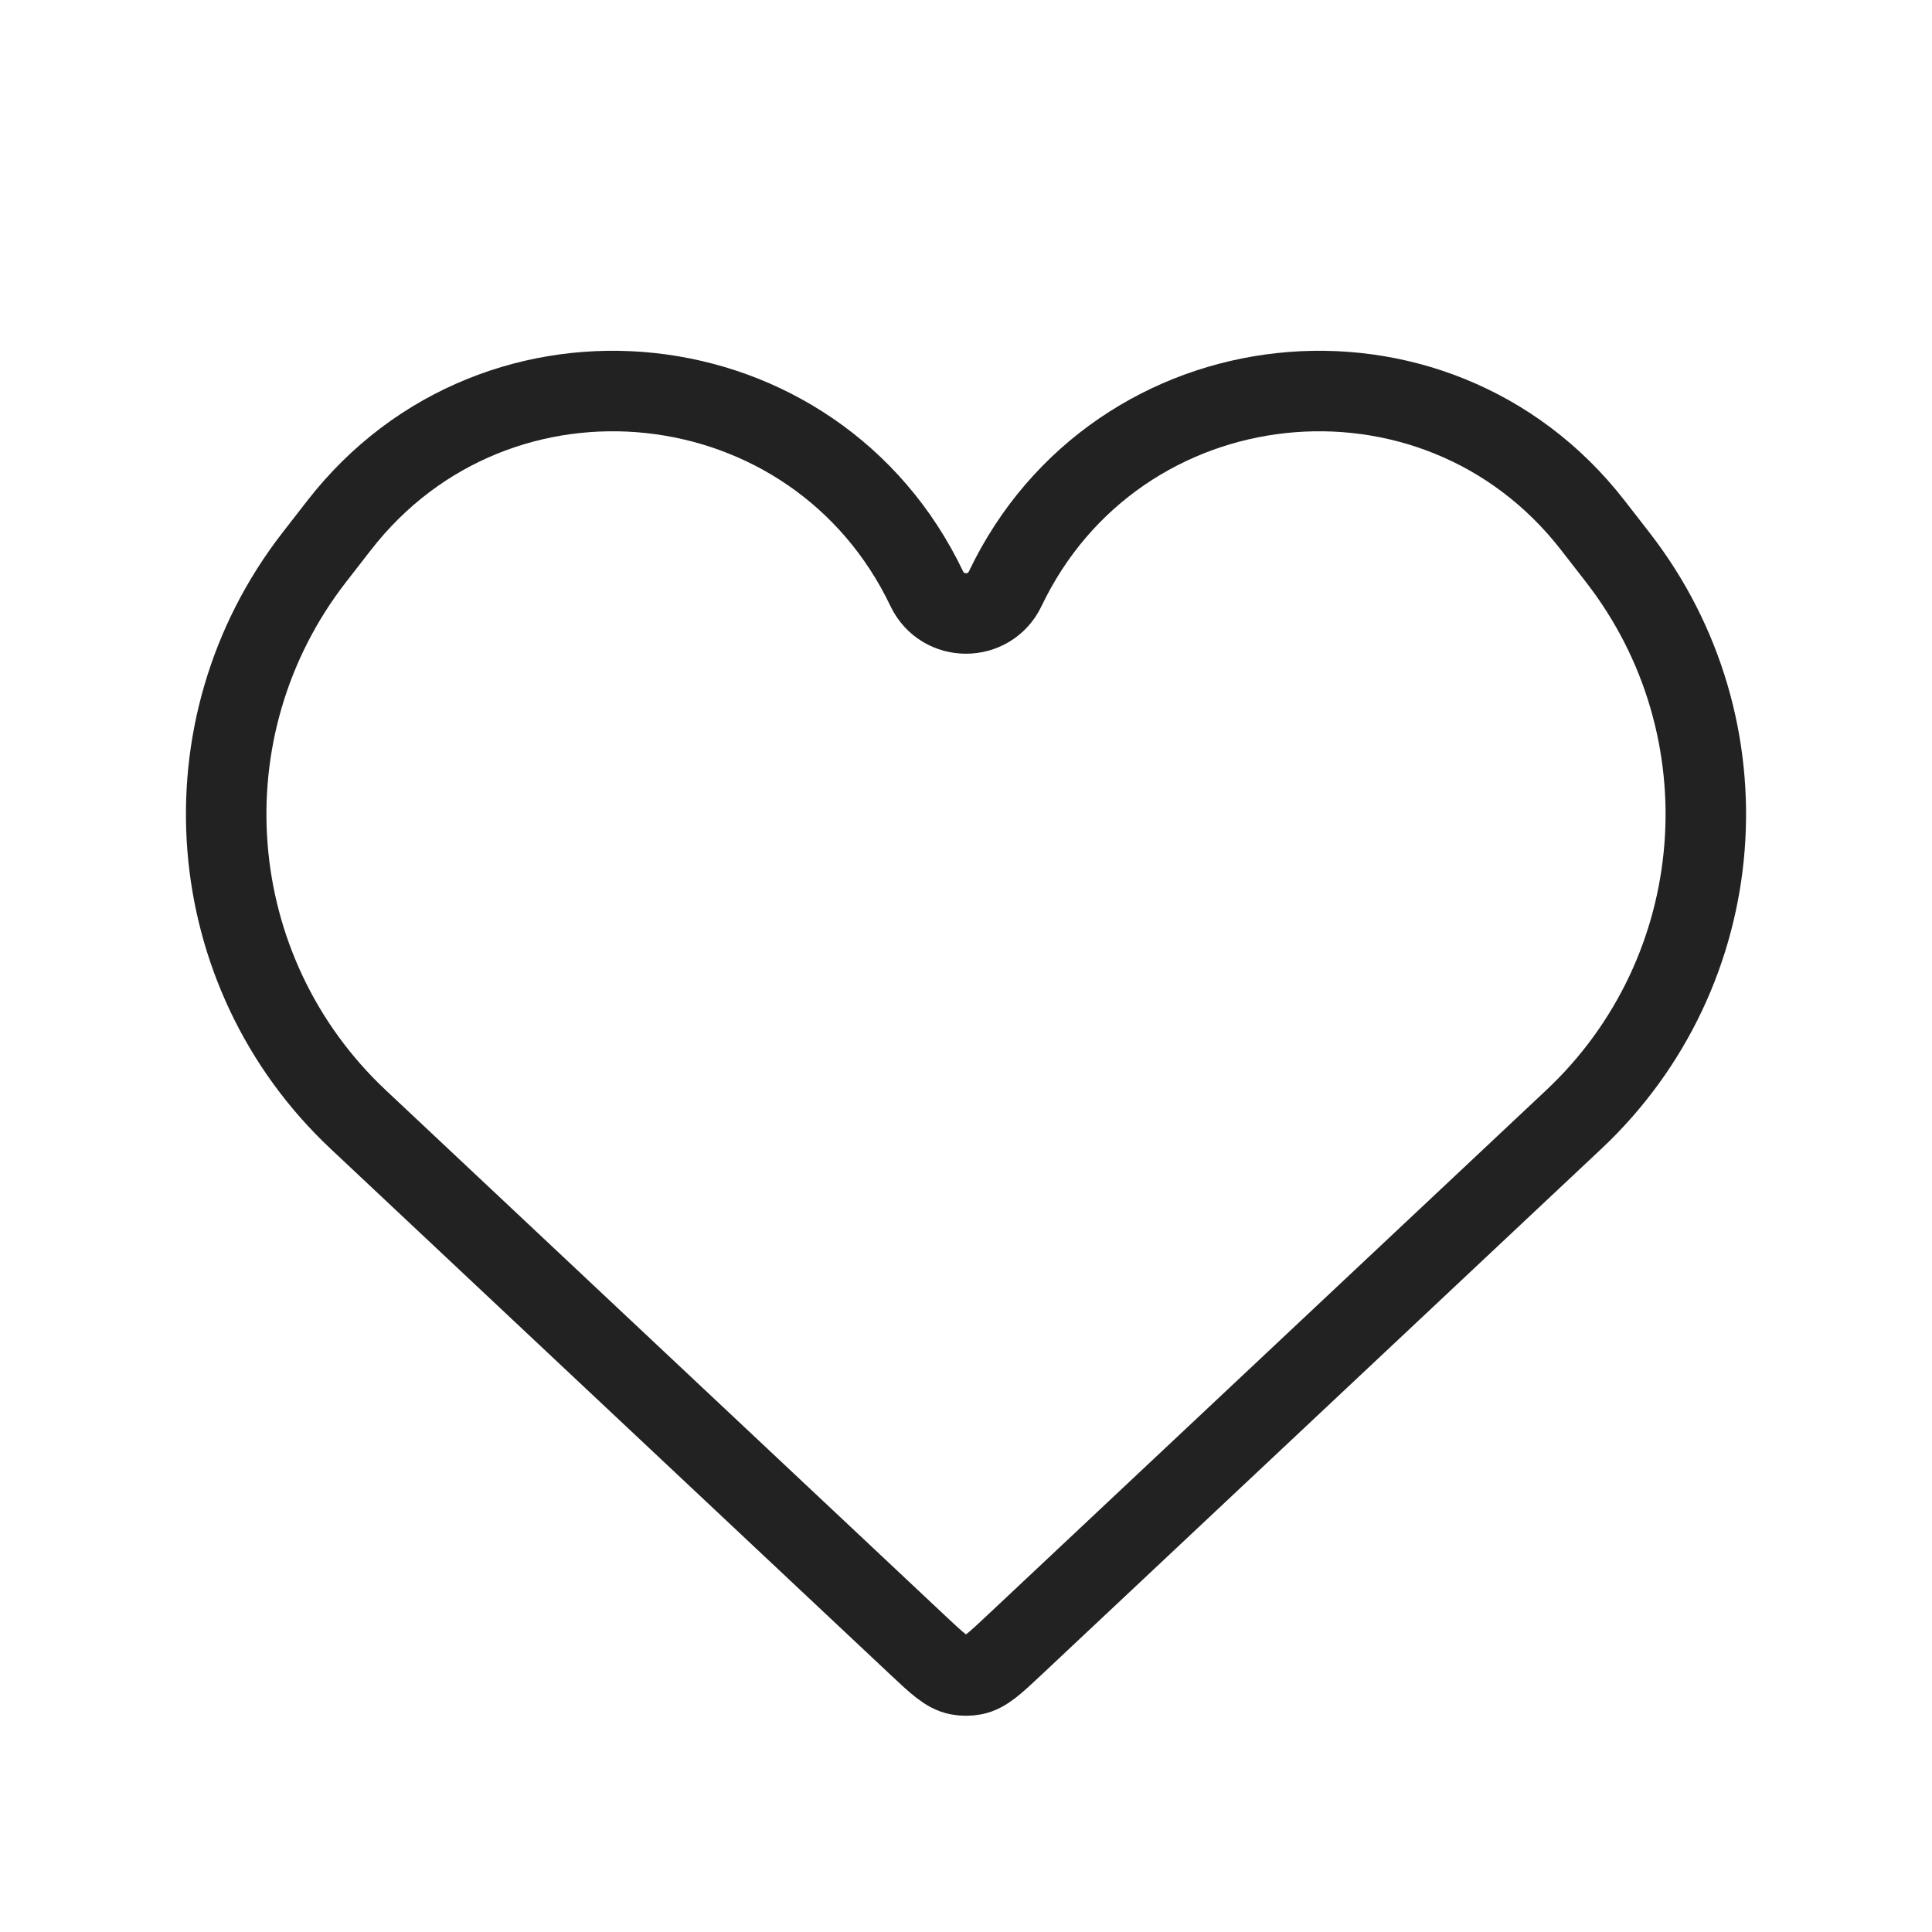
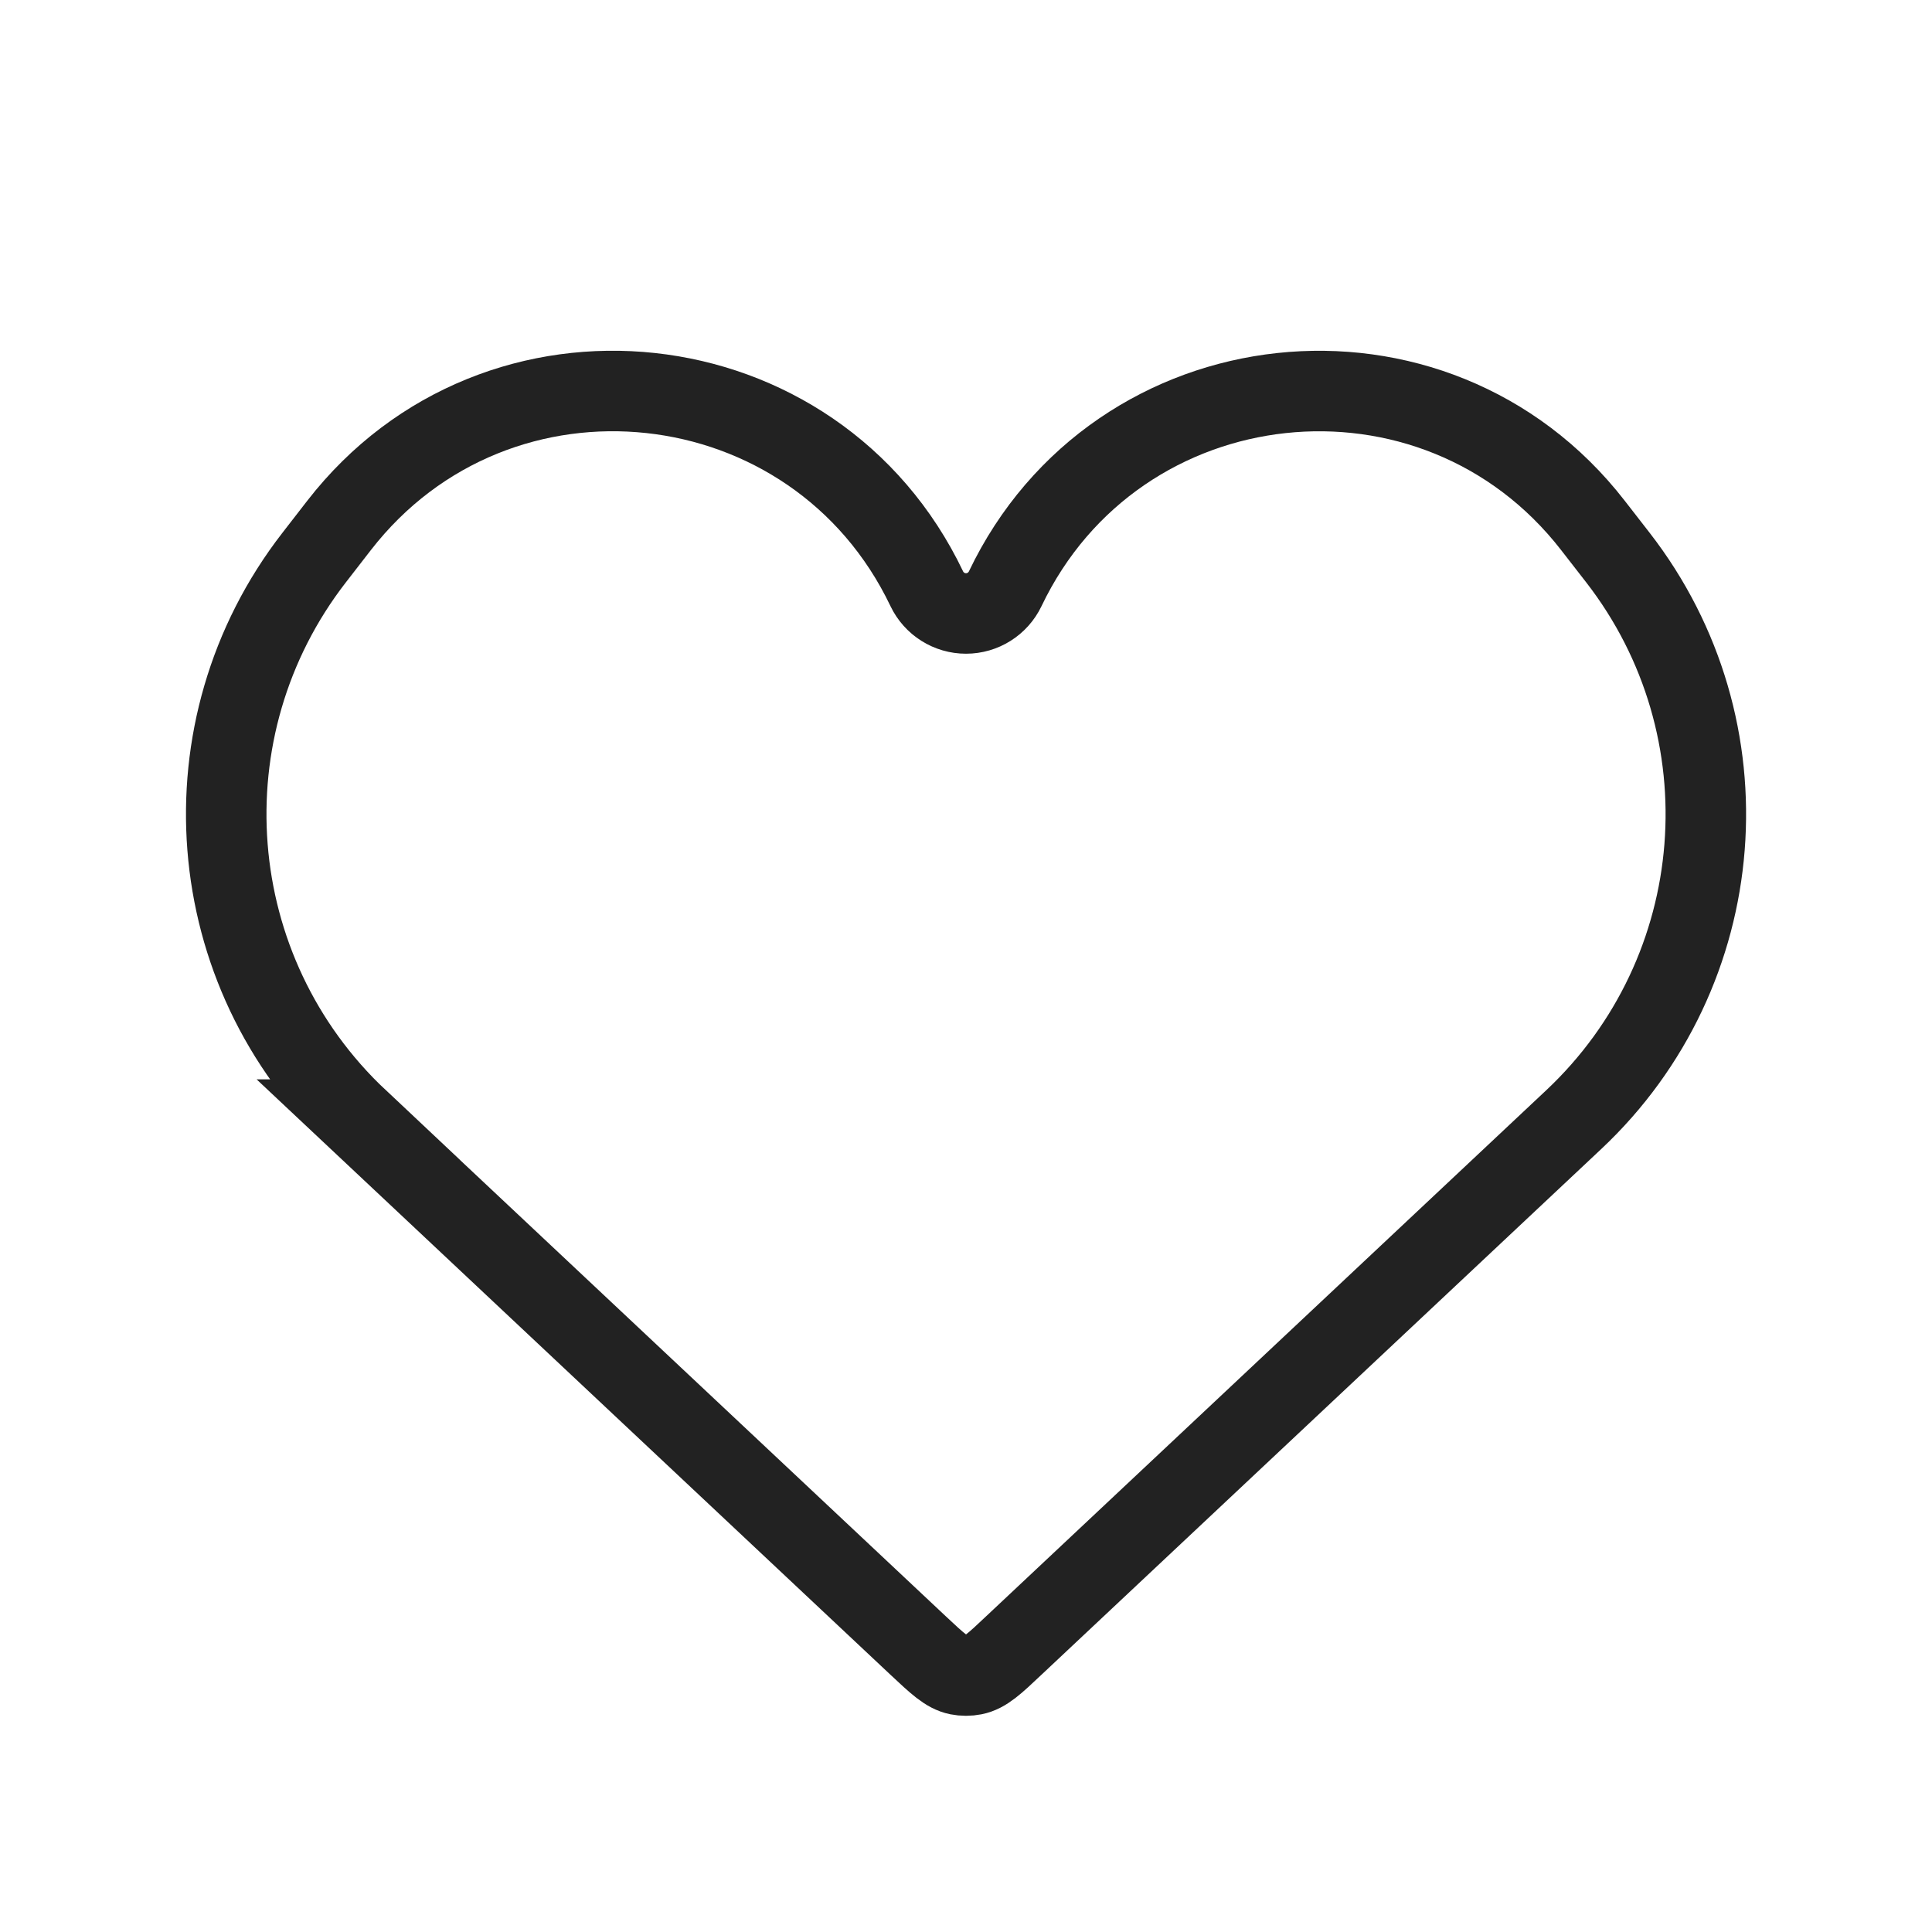
- <svg xmlns="http://www.w3.org/2000/svg" width="800px" height="800px" viewBox="0 0 24 24" fill="none">
-   <path d="M4.451 13.908L11.403 20.439C11.643 20.664 11.762 20.777 11.904 20.805C11.967 20.817 12.033 20.817 12.096 20.805C12.238 20.777 12.357 20.664 12.597 20.439L19.549 13.908C21.506 12.071 21.743 9.047 20.098 6.926L19.788 6.527C17.82 3.991 13.87 4.416 12.487 7.314C12.291 7.723 11.709 7.723 11.513 7.314C10.13 4.416 6.18 3.991 4.212 6.527L3.902 6.926C2.257 9.047 2.494 12.071 4.451 13.908Z" stroke="#222222" />
+ <svg xmlns="http://www.w3.org/2000/svg" width="800" height="800" fill="none" viewBox="0 0 24 24">
+   <path stroke="#222" d="m4.45 13.908 6.953 6.531c.24.225.36.338.5.366a.5.5 0 0 0 .193 0c.142-.028.261-.14.5-.366l6.953-6.53a5.203 5.203 0 0 0 .549-6.983l-.31-.399c-1.968-2.536-5.918-2.111-7.301.787a.54.54 0 0 1-.974 0C10.13 4.416 6.18 3.99 4.212 6.527l-.31.4a5.203 5.203 0 0 0 .549 6.981Z" />
</svg>
